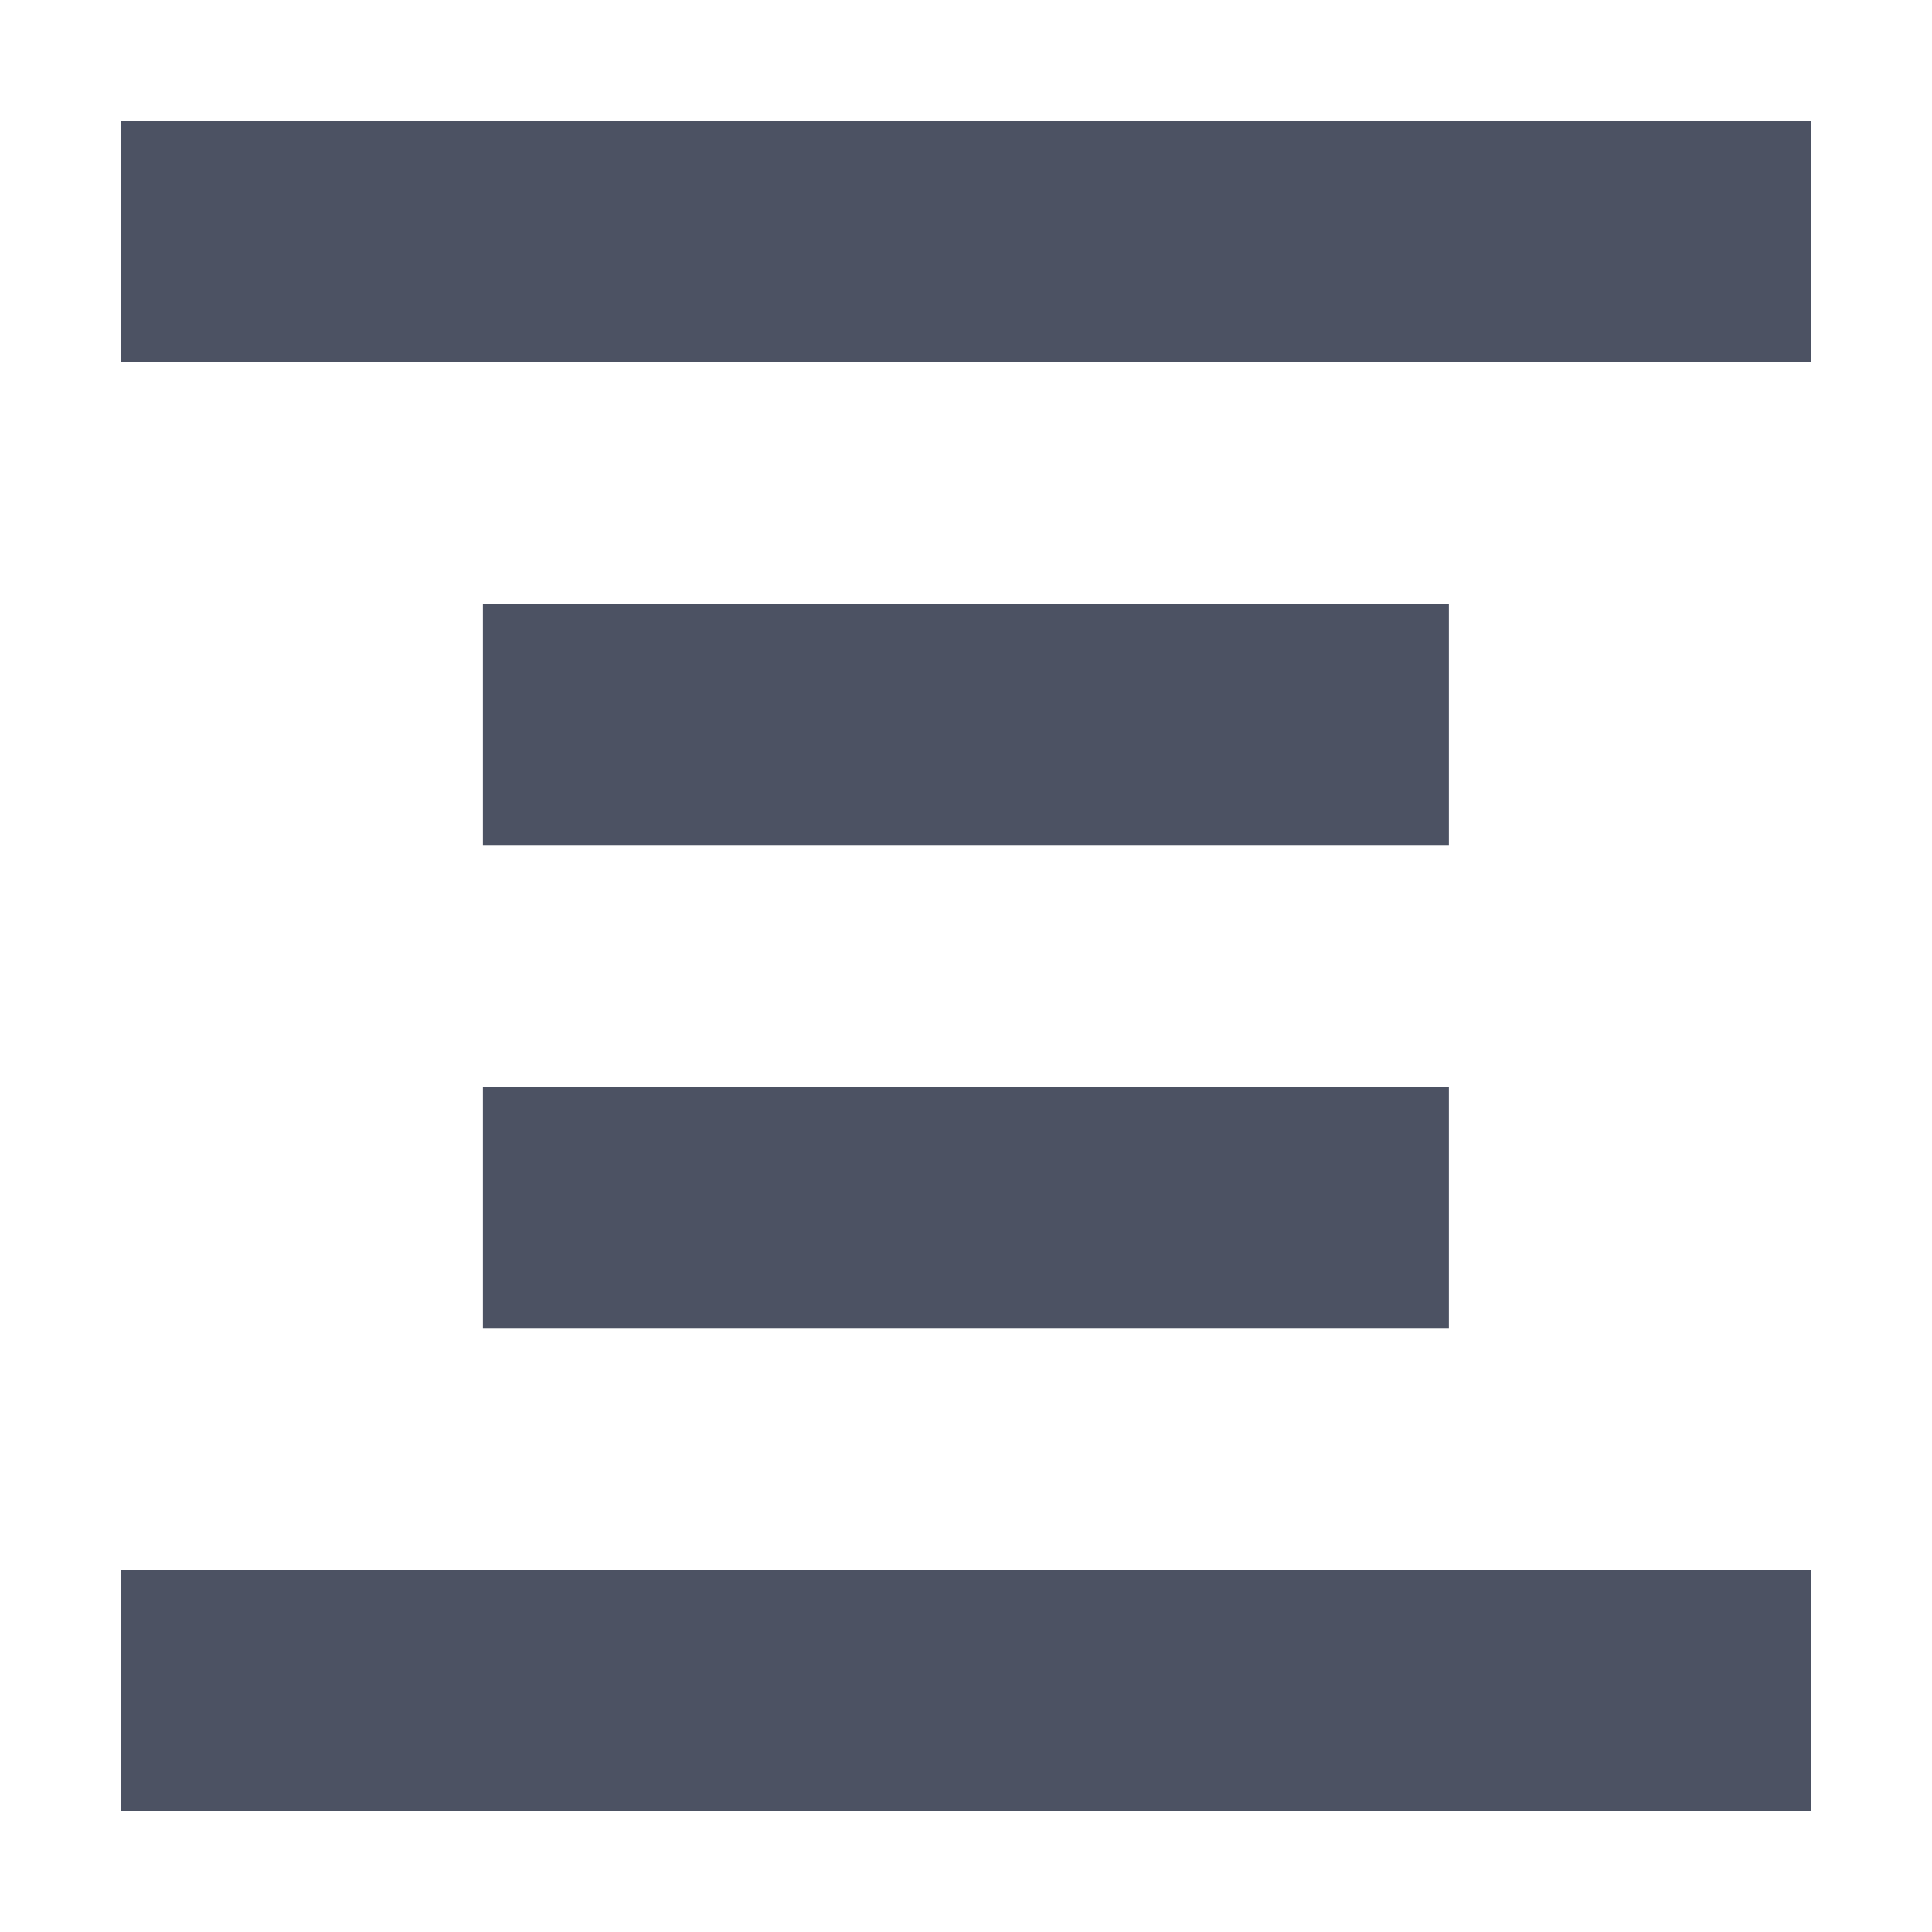
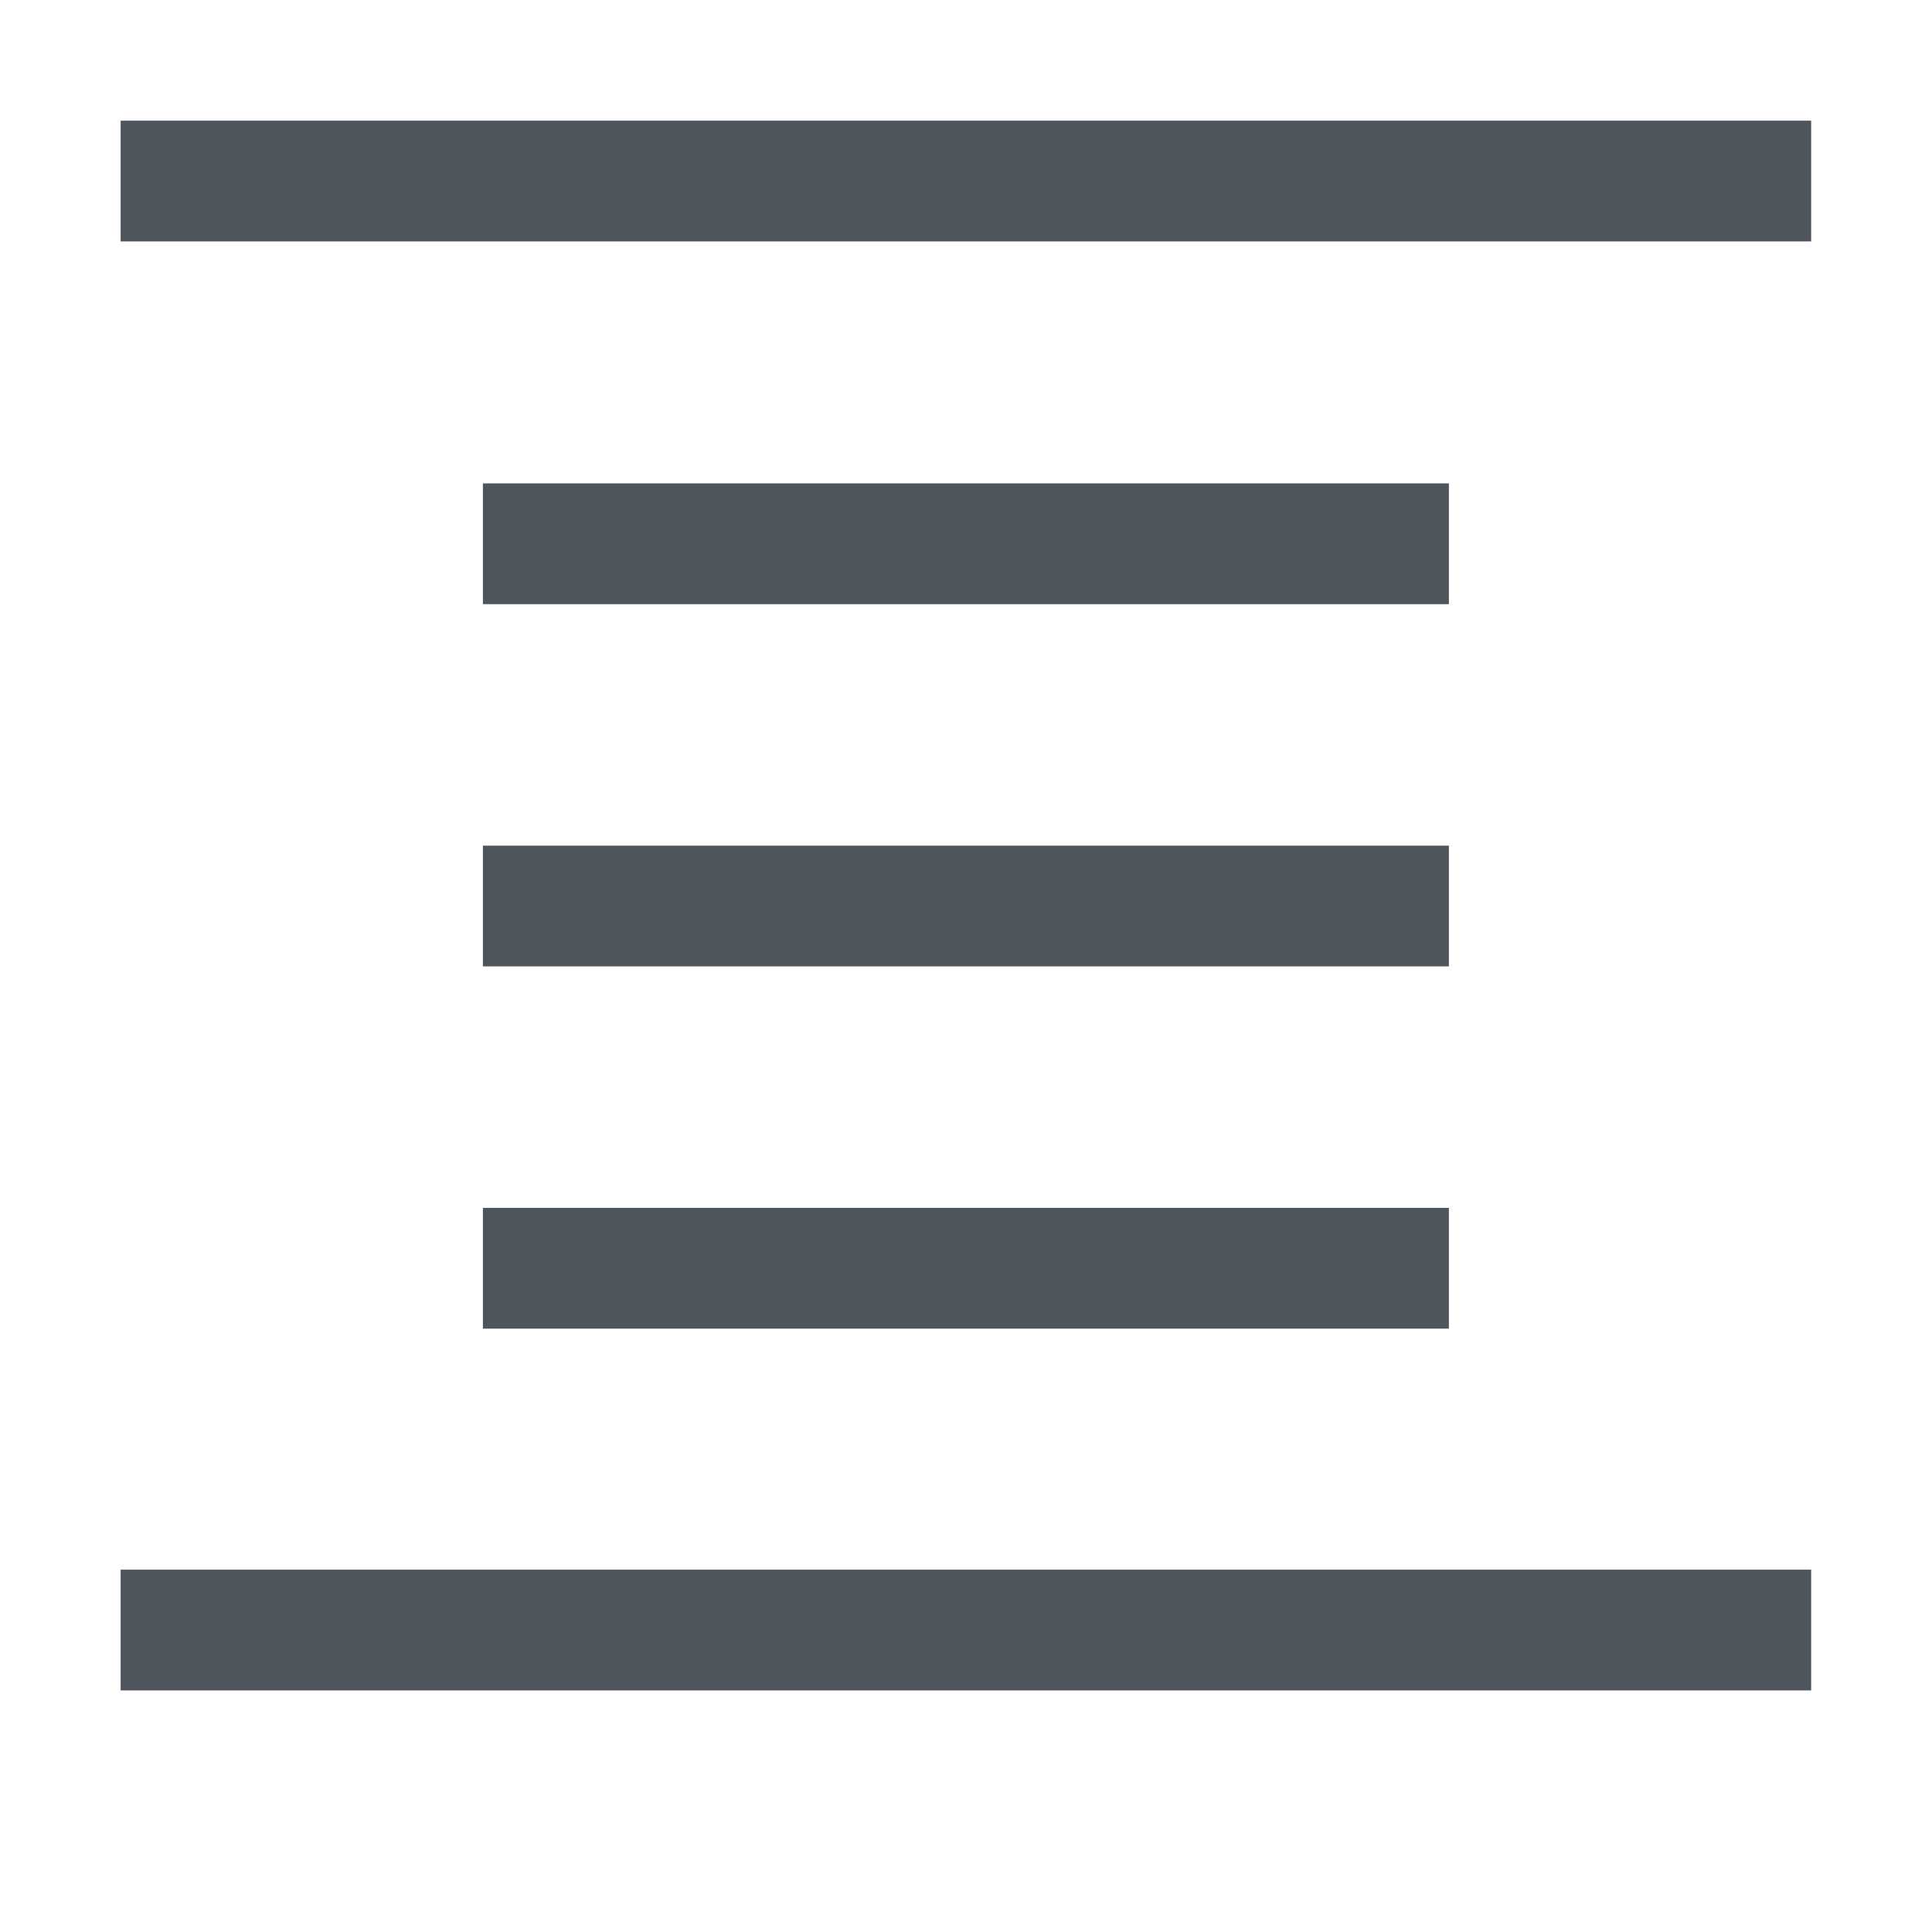
<svg xmlns="http://www.w3.org/2000/svg" xmlns:ns1="http://www.openswatchbook.org/uri/2009/osb" height="16" id="svg7384" style="enable-background:new" version="1.1" width="16">
  <defs id="defs7386">
+     <linearGradient id="linearGradient6882" ns1:paint="solid">
+       <stop id="stop6884" offset="0" style="stop-color:#555555;stop-opacity:1;" />
+     </linearGradient>
    <linearGradient id="linearGradient5606" ns1:paint="solid">
      <stop id="stop5608" offset="0" style="stop-color:#000000;stop-opacity:1;" />
    </linearGradient>
    <filter id="filter7554" style="color-interpolation-filters:sRGB">
      <feBlend id="feBlend7556" in2="BackgroundImage" mode="darken" />
    </filter>
  </defs>
-   <g id="layer9" style="display:inline" transform="translate(-285.0008,-40.99666)" />
-   <g id="layer10" style="display:inline;filter:url(#filter7554)" transform="translate(-285.0008,-40.99666)" />
-   <g id="layer1" style="display:inline" transform="translate(-44.00062,-657.9967)" />
-   <g id="layer14" style="display:inline" transform="translate(-285.0008,-40.99666)" />
-   <g id="layer15" style="display:inline" transform="translate(-285.0008,-40.99666)" />
-   <g id="g71291" style="display:inline" transform="translate(-285.0008,-40.99666)" />
-   <g id="layer2" style="display:inline" transform="translate(-44.00062,-507.9967)" />
-   <g id="g6058" style="display:inline" transform="translate(-44.00062,-507.9967)" />
-   <g id="layer12" style="display:inline" transform="translate(-285.0008,-40.99666)">
-     <path d="m 286.001,41.997 0,2 14,0 0,-2 z M 289,46 l 0,2 8,0 0,-2 z m 0,4 0,2 8,0 0,-2 z m -2.999,3.997 0,2 14,0 0,-2 z" id="path10785" style="opacity:1;fill:#4c5263;fill-opacity:1;stroke:none;stroke-width:4;stroke-miterlimit:4;stroke-dasharray:none;stroke-opacity:1" />
+   <g id="layer9" style="display:inline" transform="translate(-277.0008,75.00334)" />
+   <g id="layer10" style="display:inline;filter:url(#filter7554)" transform="translate(-277.0008,75.00334)" />
+   <g id="layer1" style="display:inline" transform="translate(-36.00062,-541.9967)" />
+   <g id="layer14" style="display:inline" transform="translate(-277.0008,75.00334)" />
+   <g id="layer15" style="display:inline" transform="translate(-277.0008,75.00334)" />
+   <g id="g71291" style="display:inline" transform="translate(-277.0008,75.00334)" />
+   <g id="layer2" style="display:inline" transform="translate(-36.00062,-391.9967)" />
+   <g id="layer12" style="display:inline" transform="translate(-277.0008,75.00334)">
+     <path d="m 278,-74.004 v 1 h 14 v -1 z m 3,3.004 v 1 h 8 v -1 z m 0,3 v 1 h 8 v -1 z m 0,3 v 1 h 8 v -1 z m -3,2.996 v 1 h 14 v -1 z" id="path10785" style="opacity:1;fill:#4f555d;fill-opacity:1;stroke:none;stroke-width:4;stroke-miterlimit:4;stroke-dasharray:none;stroke-opacity:1" />
  </g>
+   <g id="layer3" transform="translate(-36.00062,-651.9967)" />
</svg>
